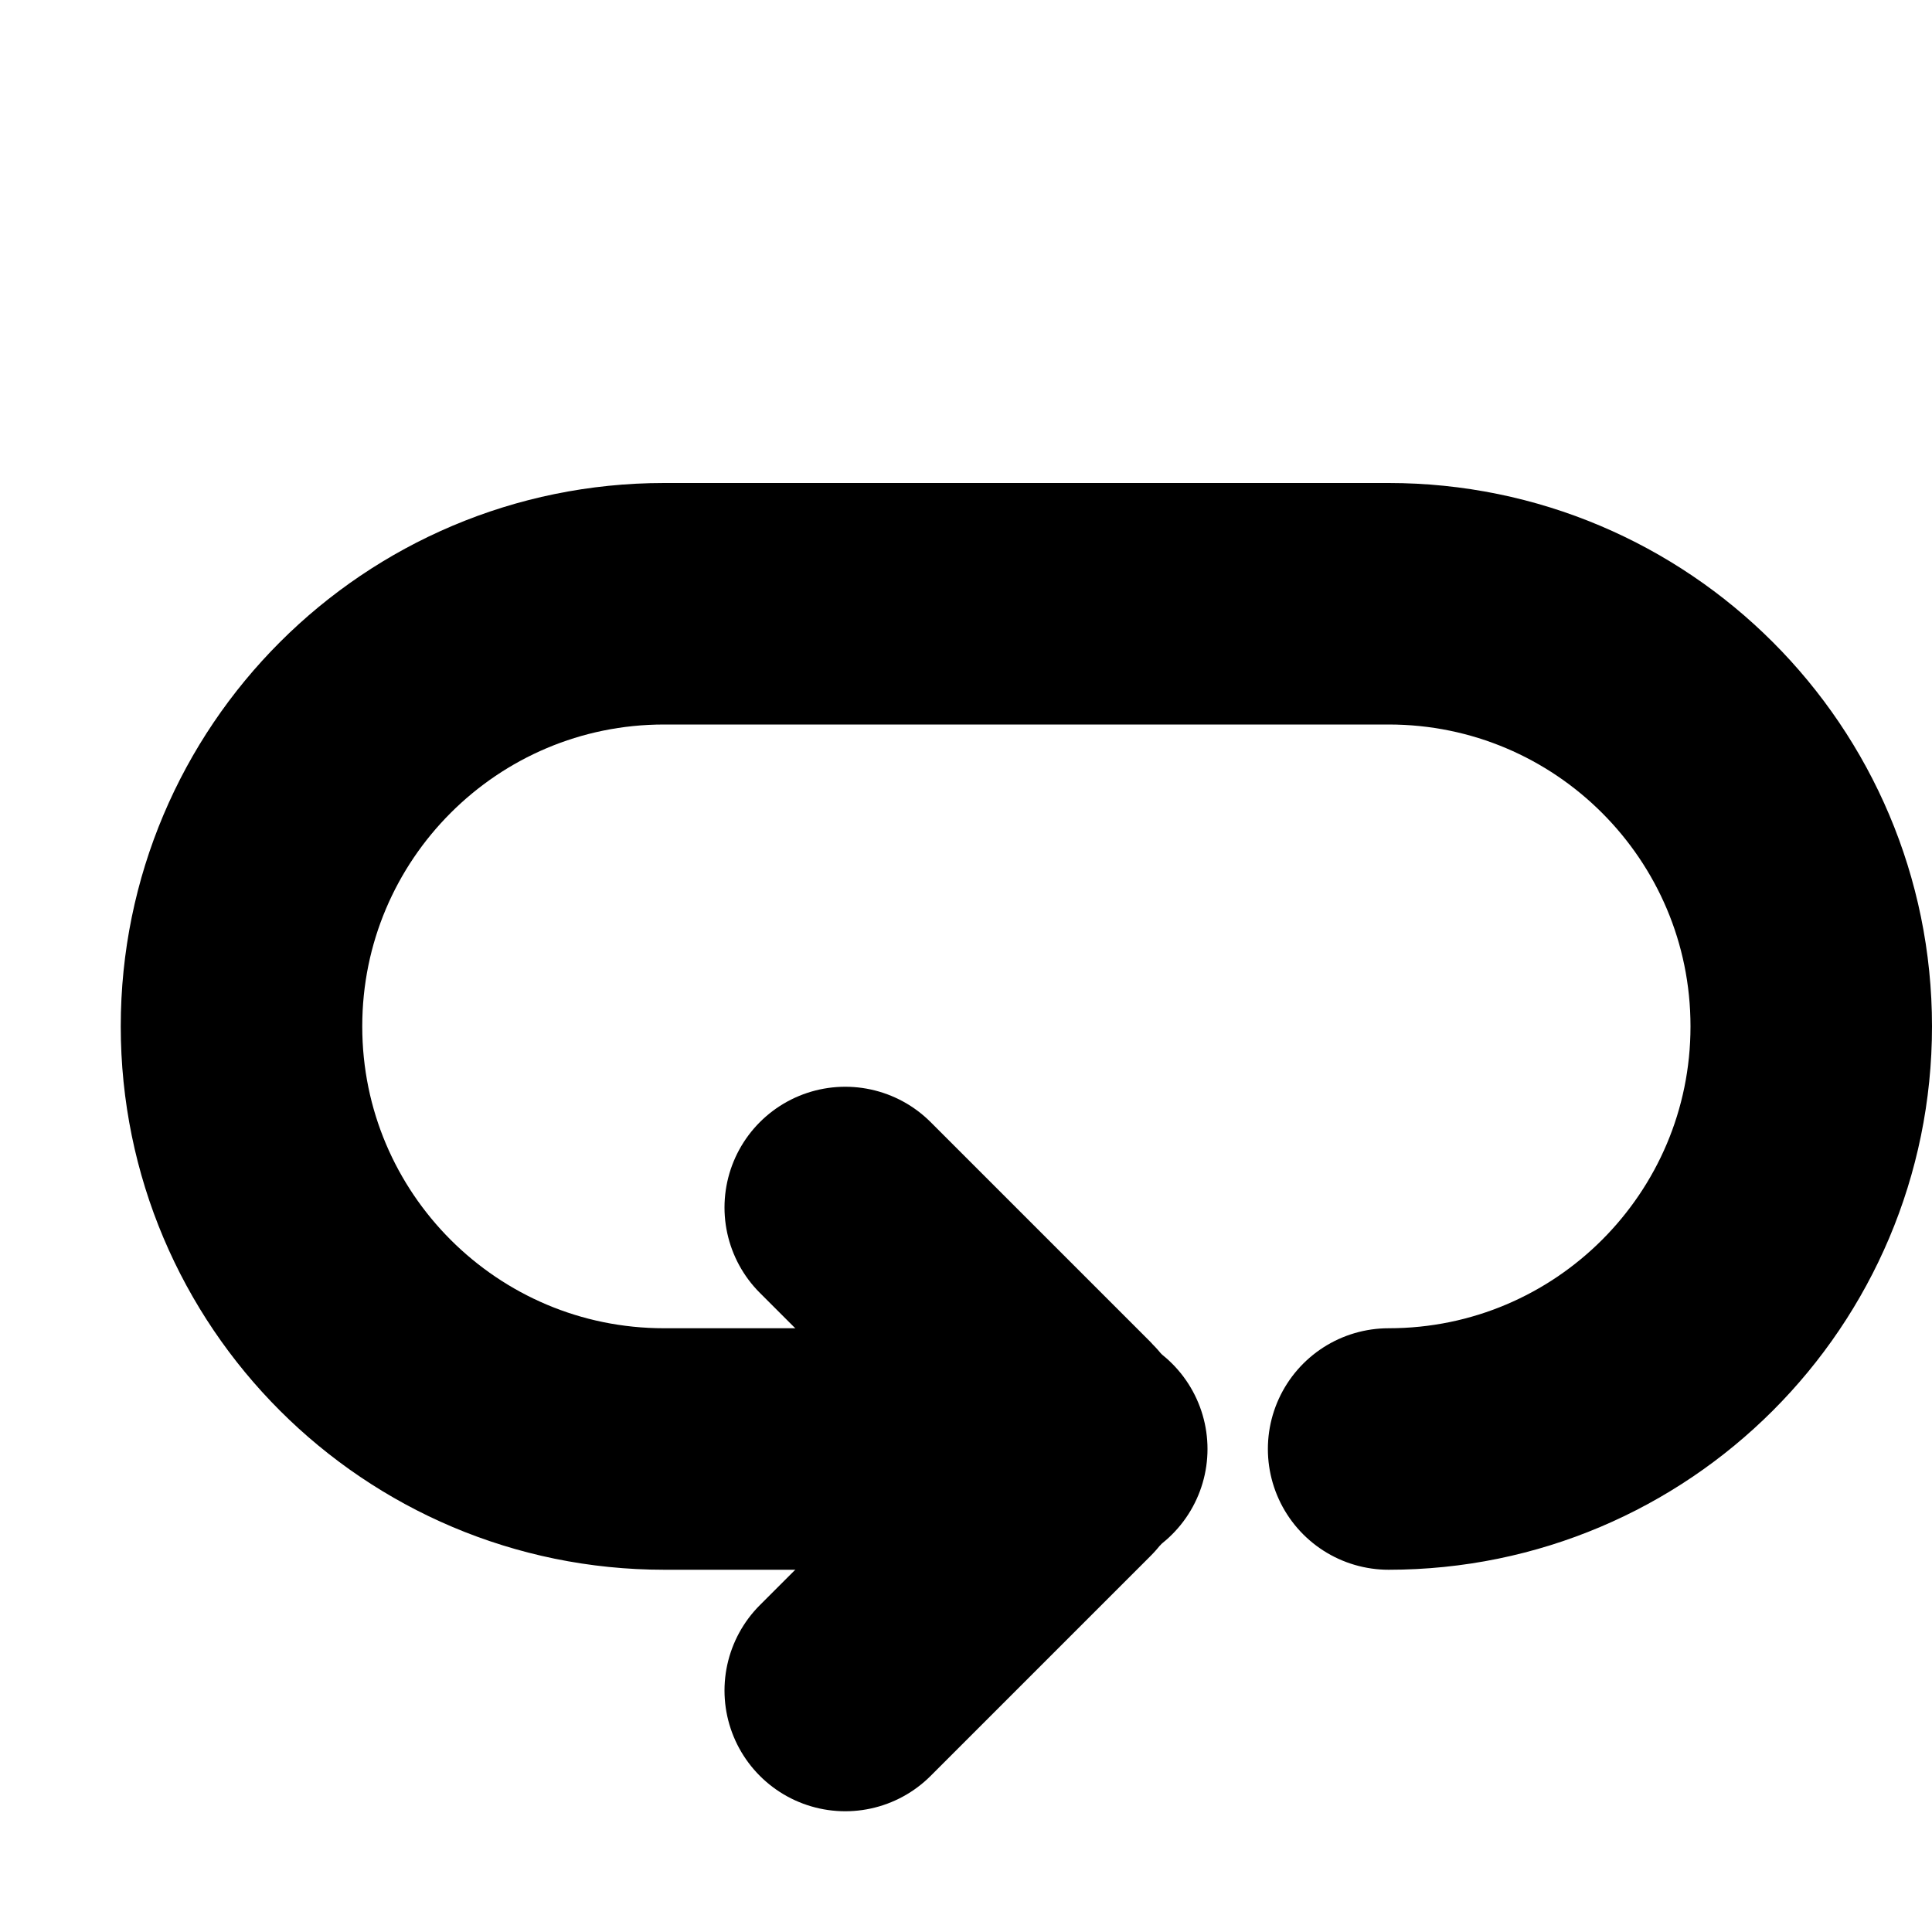
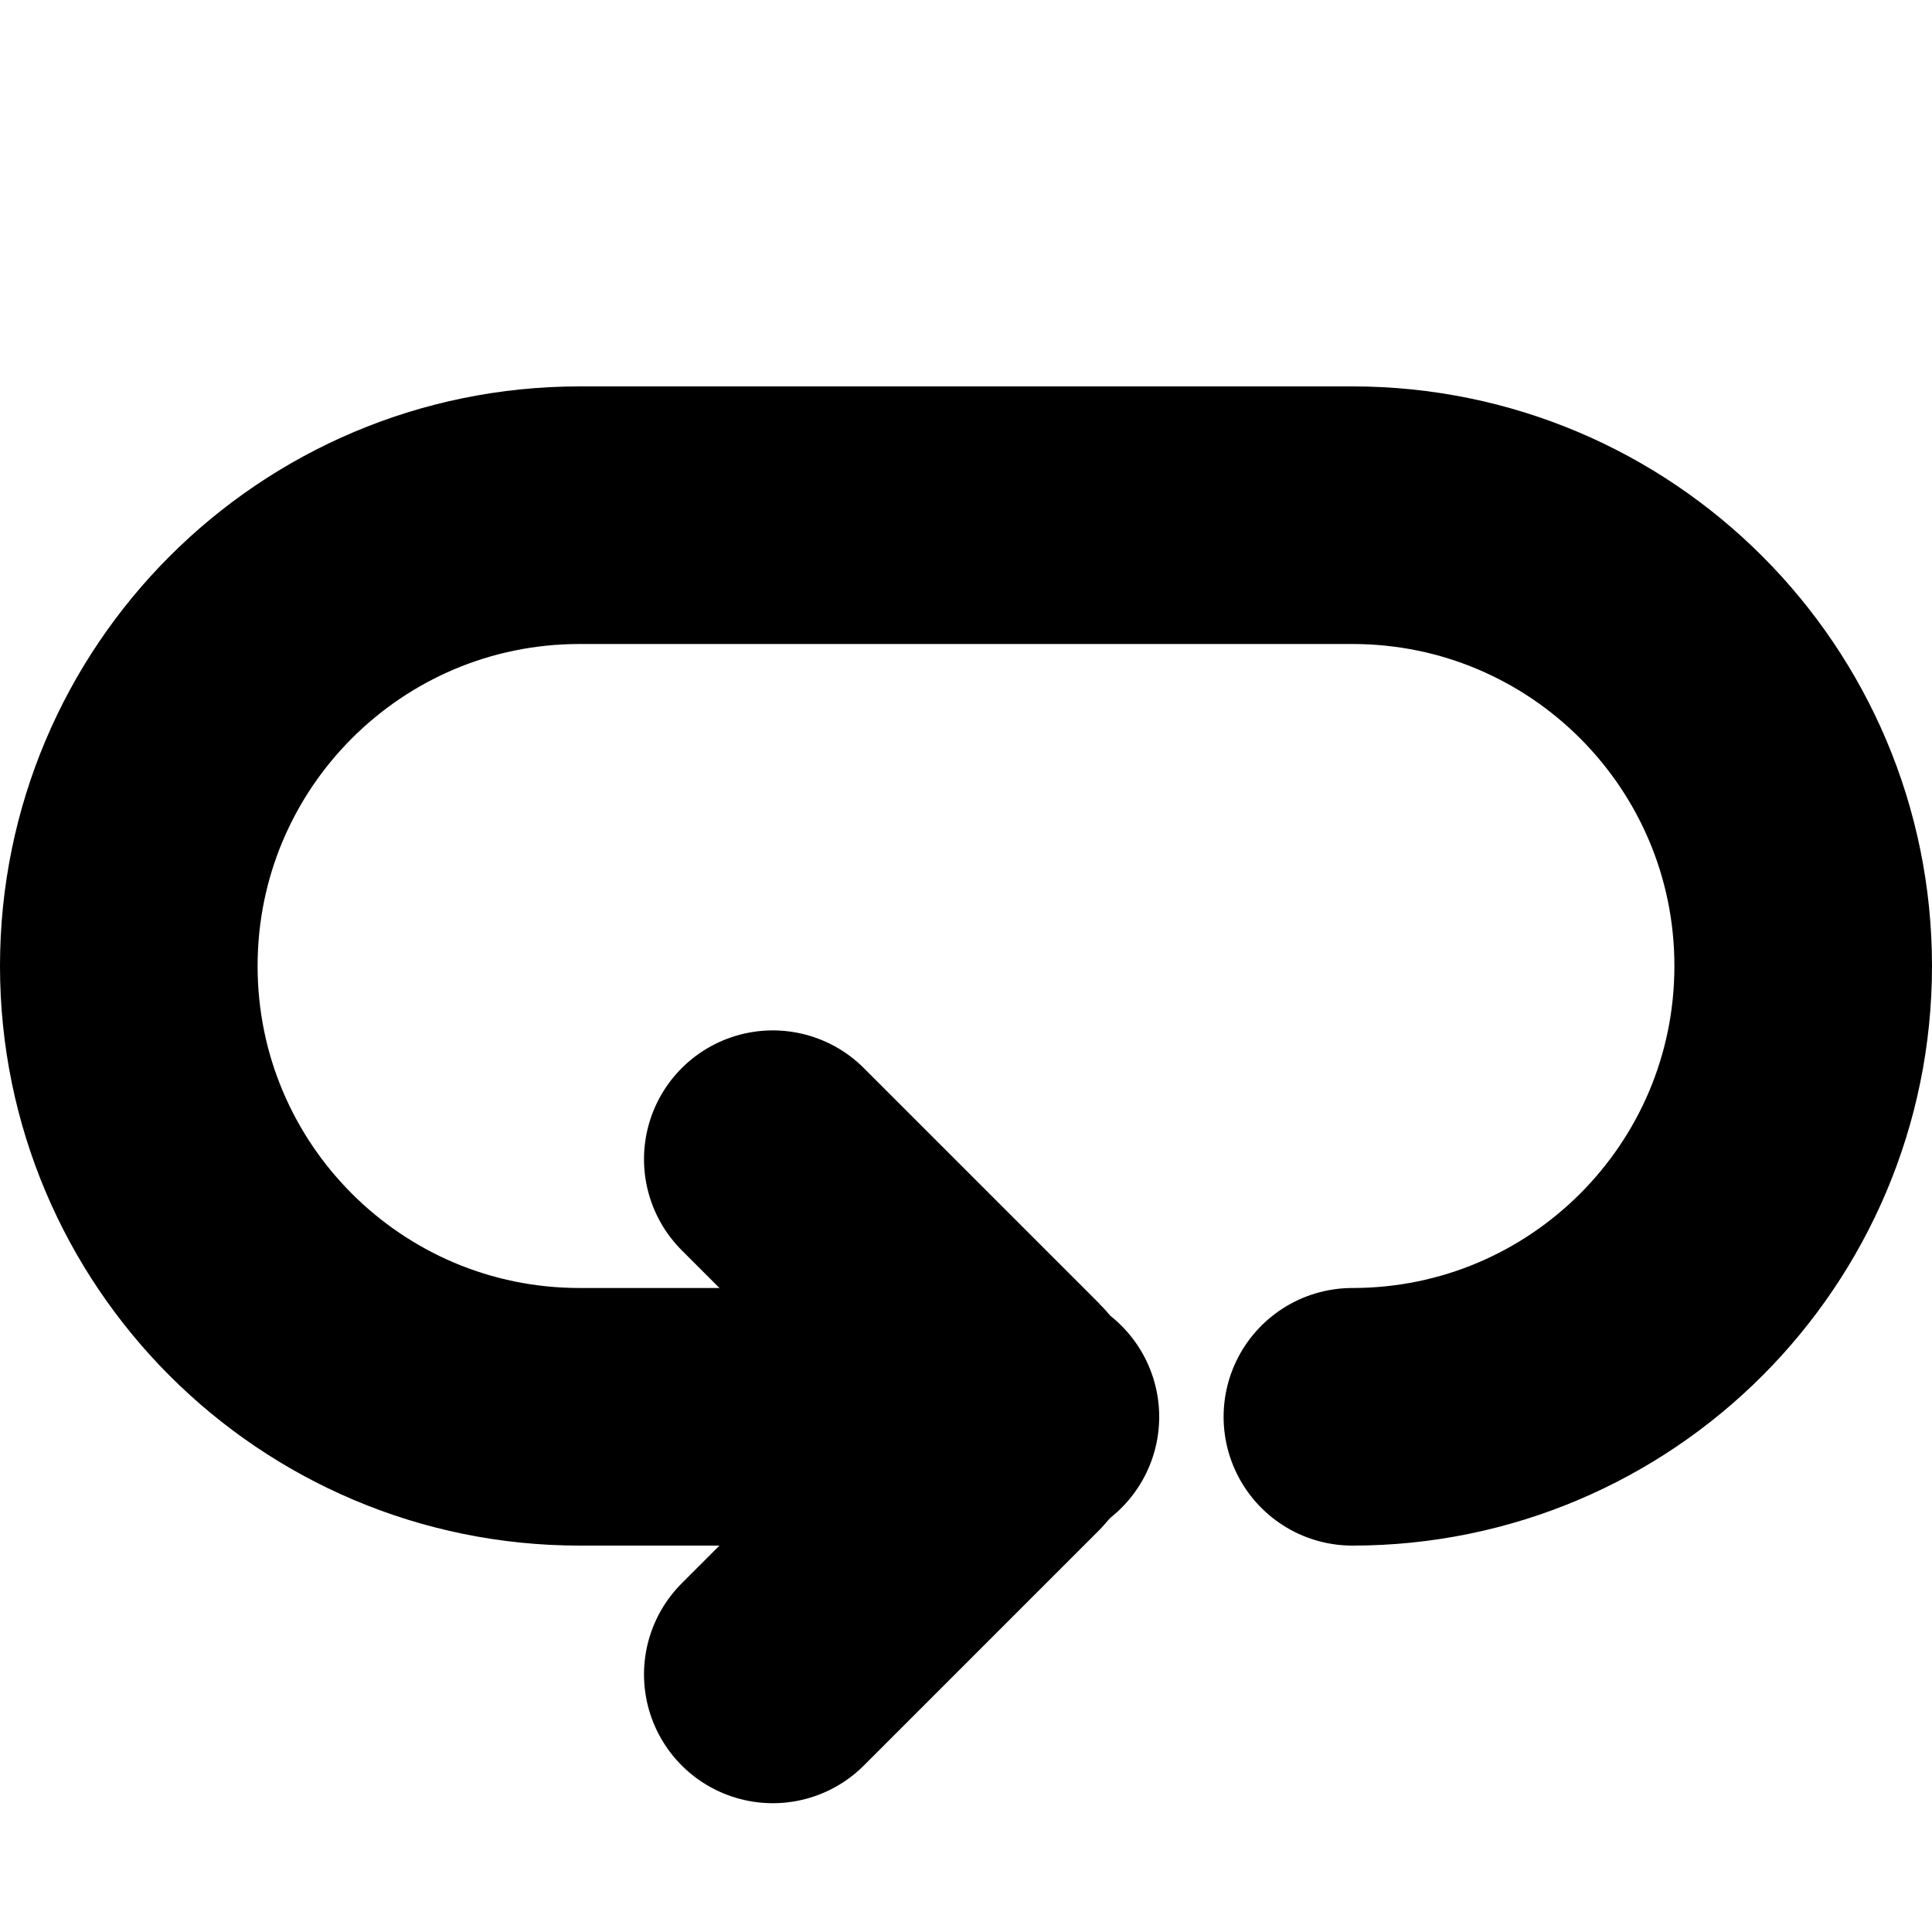
- <svg xmlns="http://www.w3.org/2000/svg" fill="none" viewBox="0 0 16 16">
+ <svg xmlns="http://www.w3.org/2000/svg" fill="none" viewBox="1 1 15 15">
  <path stroke="currentColor" stroke-linecap="round" stroke-width="2" d="M9 12H5.5a3.5 3.5 0 1 1 0-7h6a3.5 3.5 0 1 1 0 7" />
  <path stroke="currentColor" stroke-linecap="round" stroke-width="2" d="m7 14 1.823-1.823a.25.25 0 0 0 0-.354L7 10" />
</svg>
